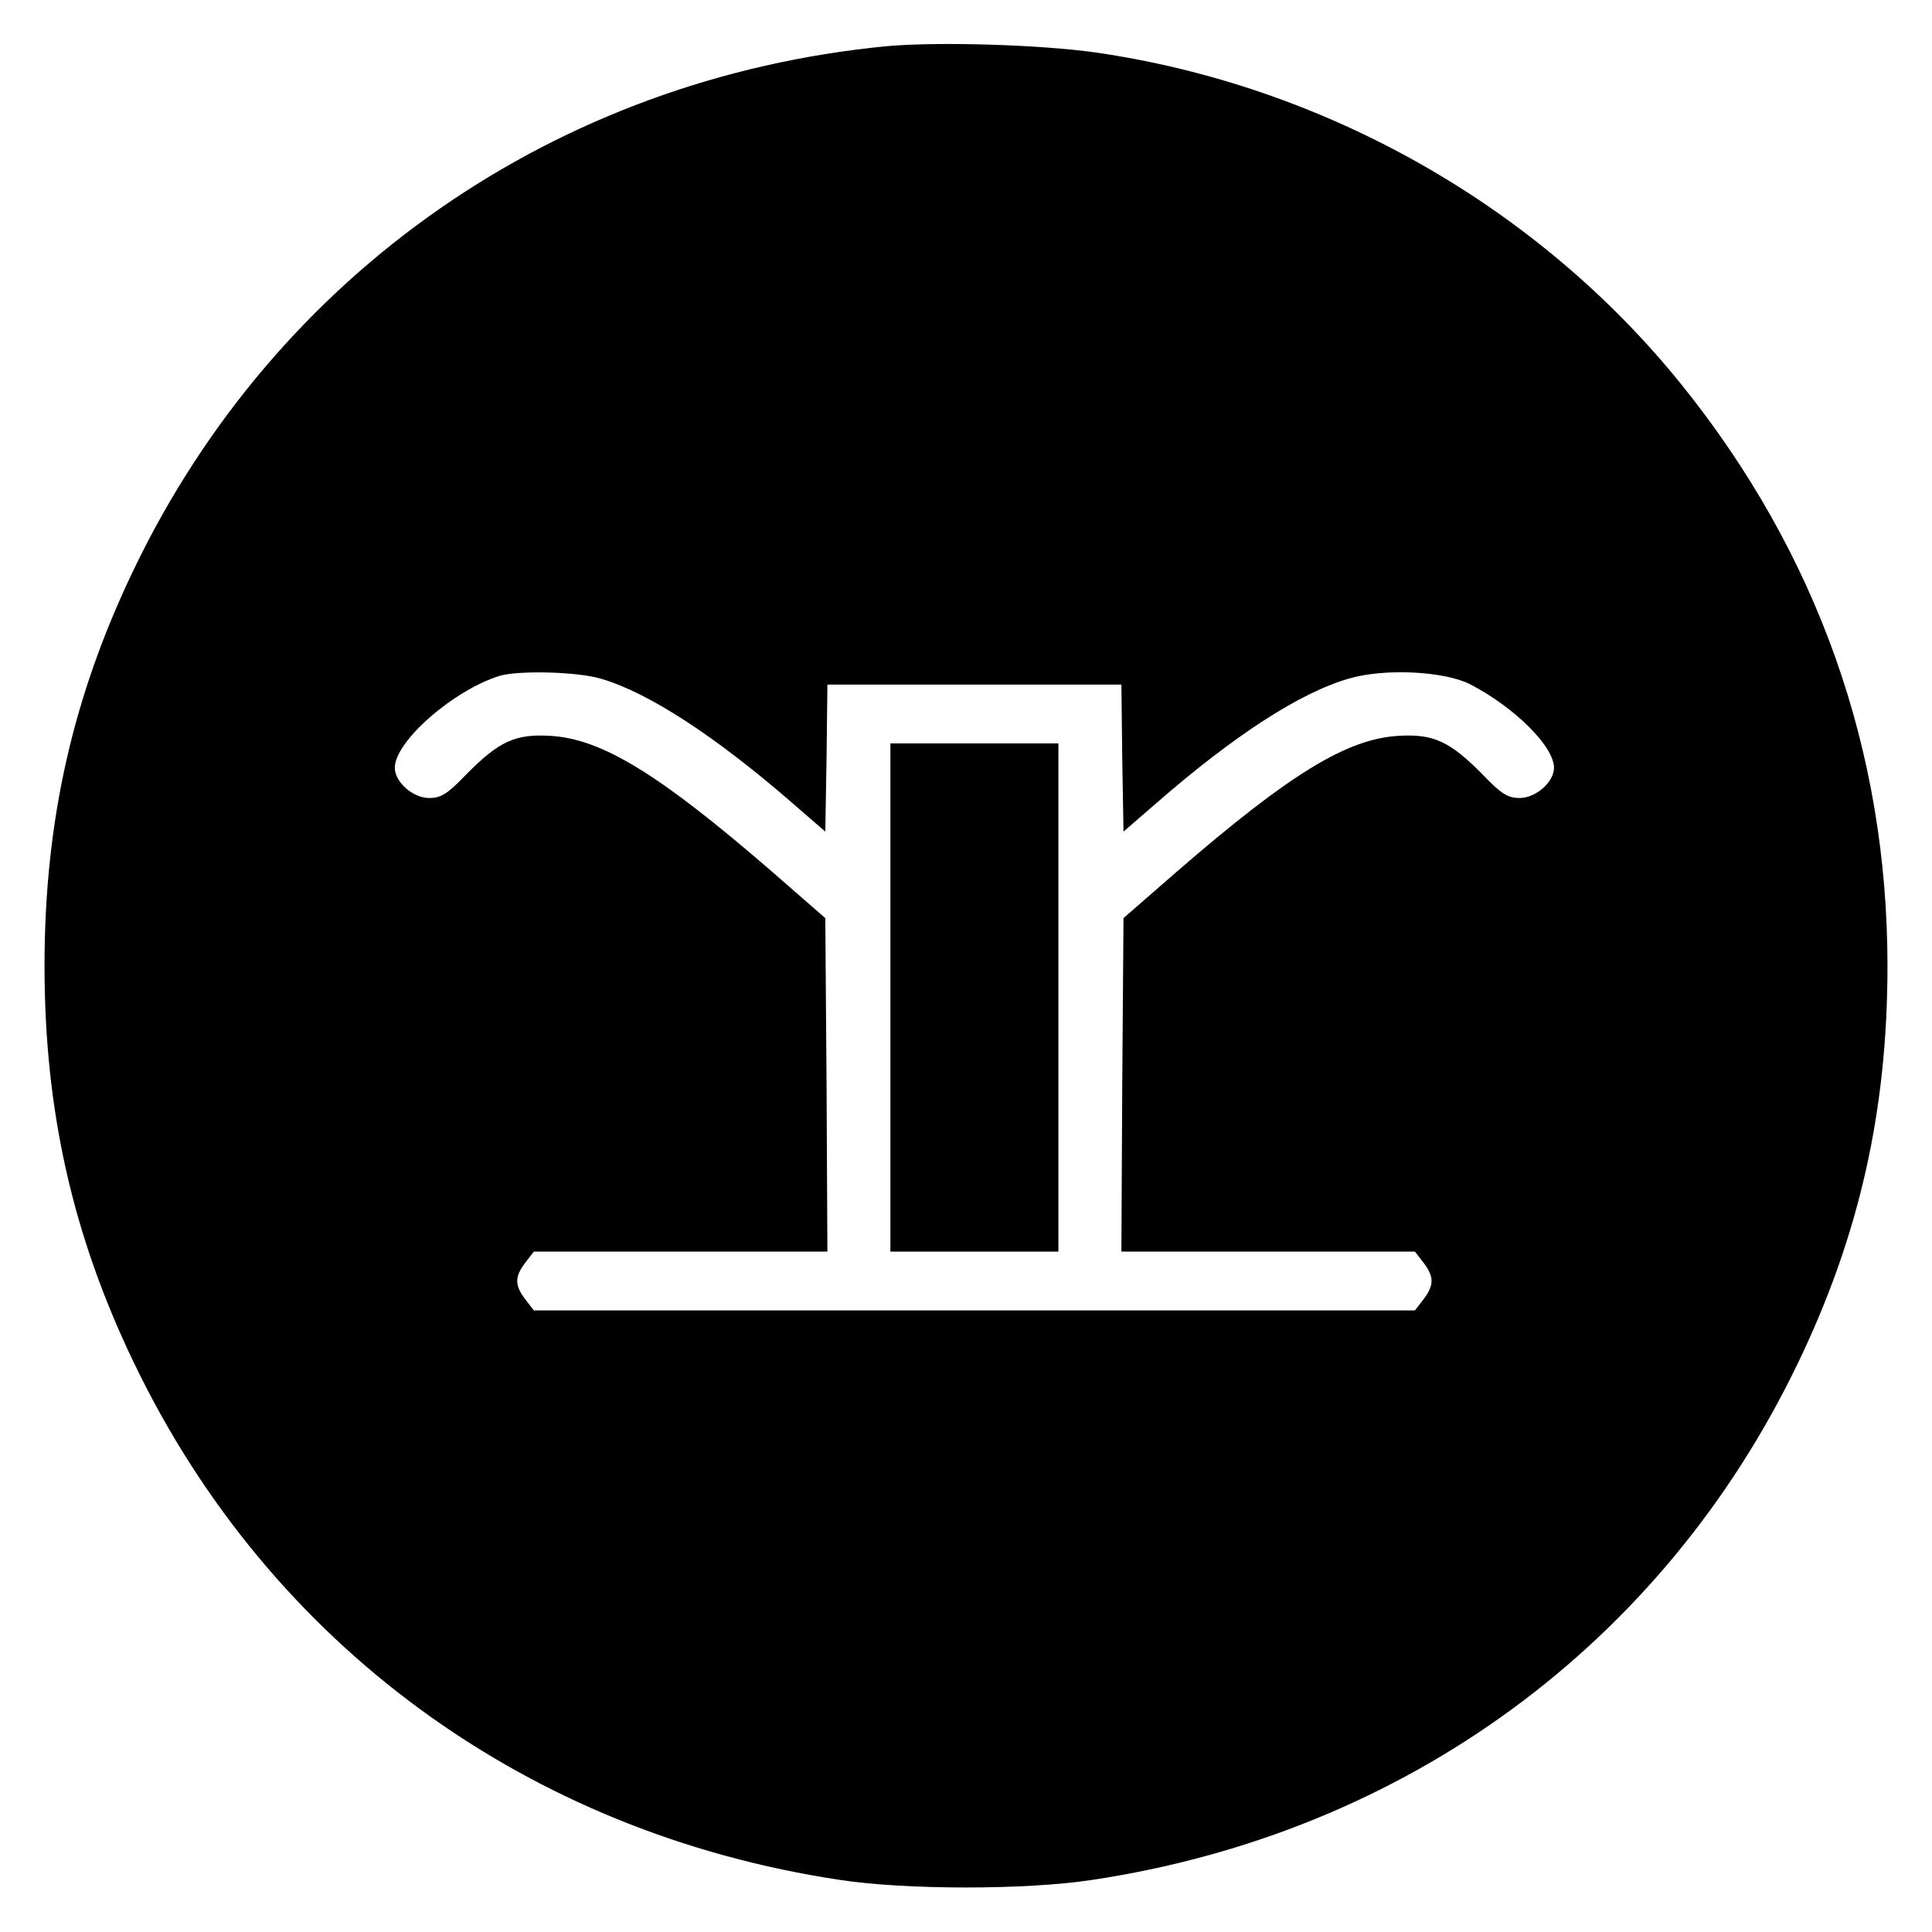
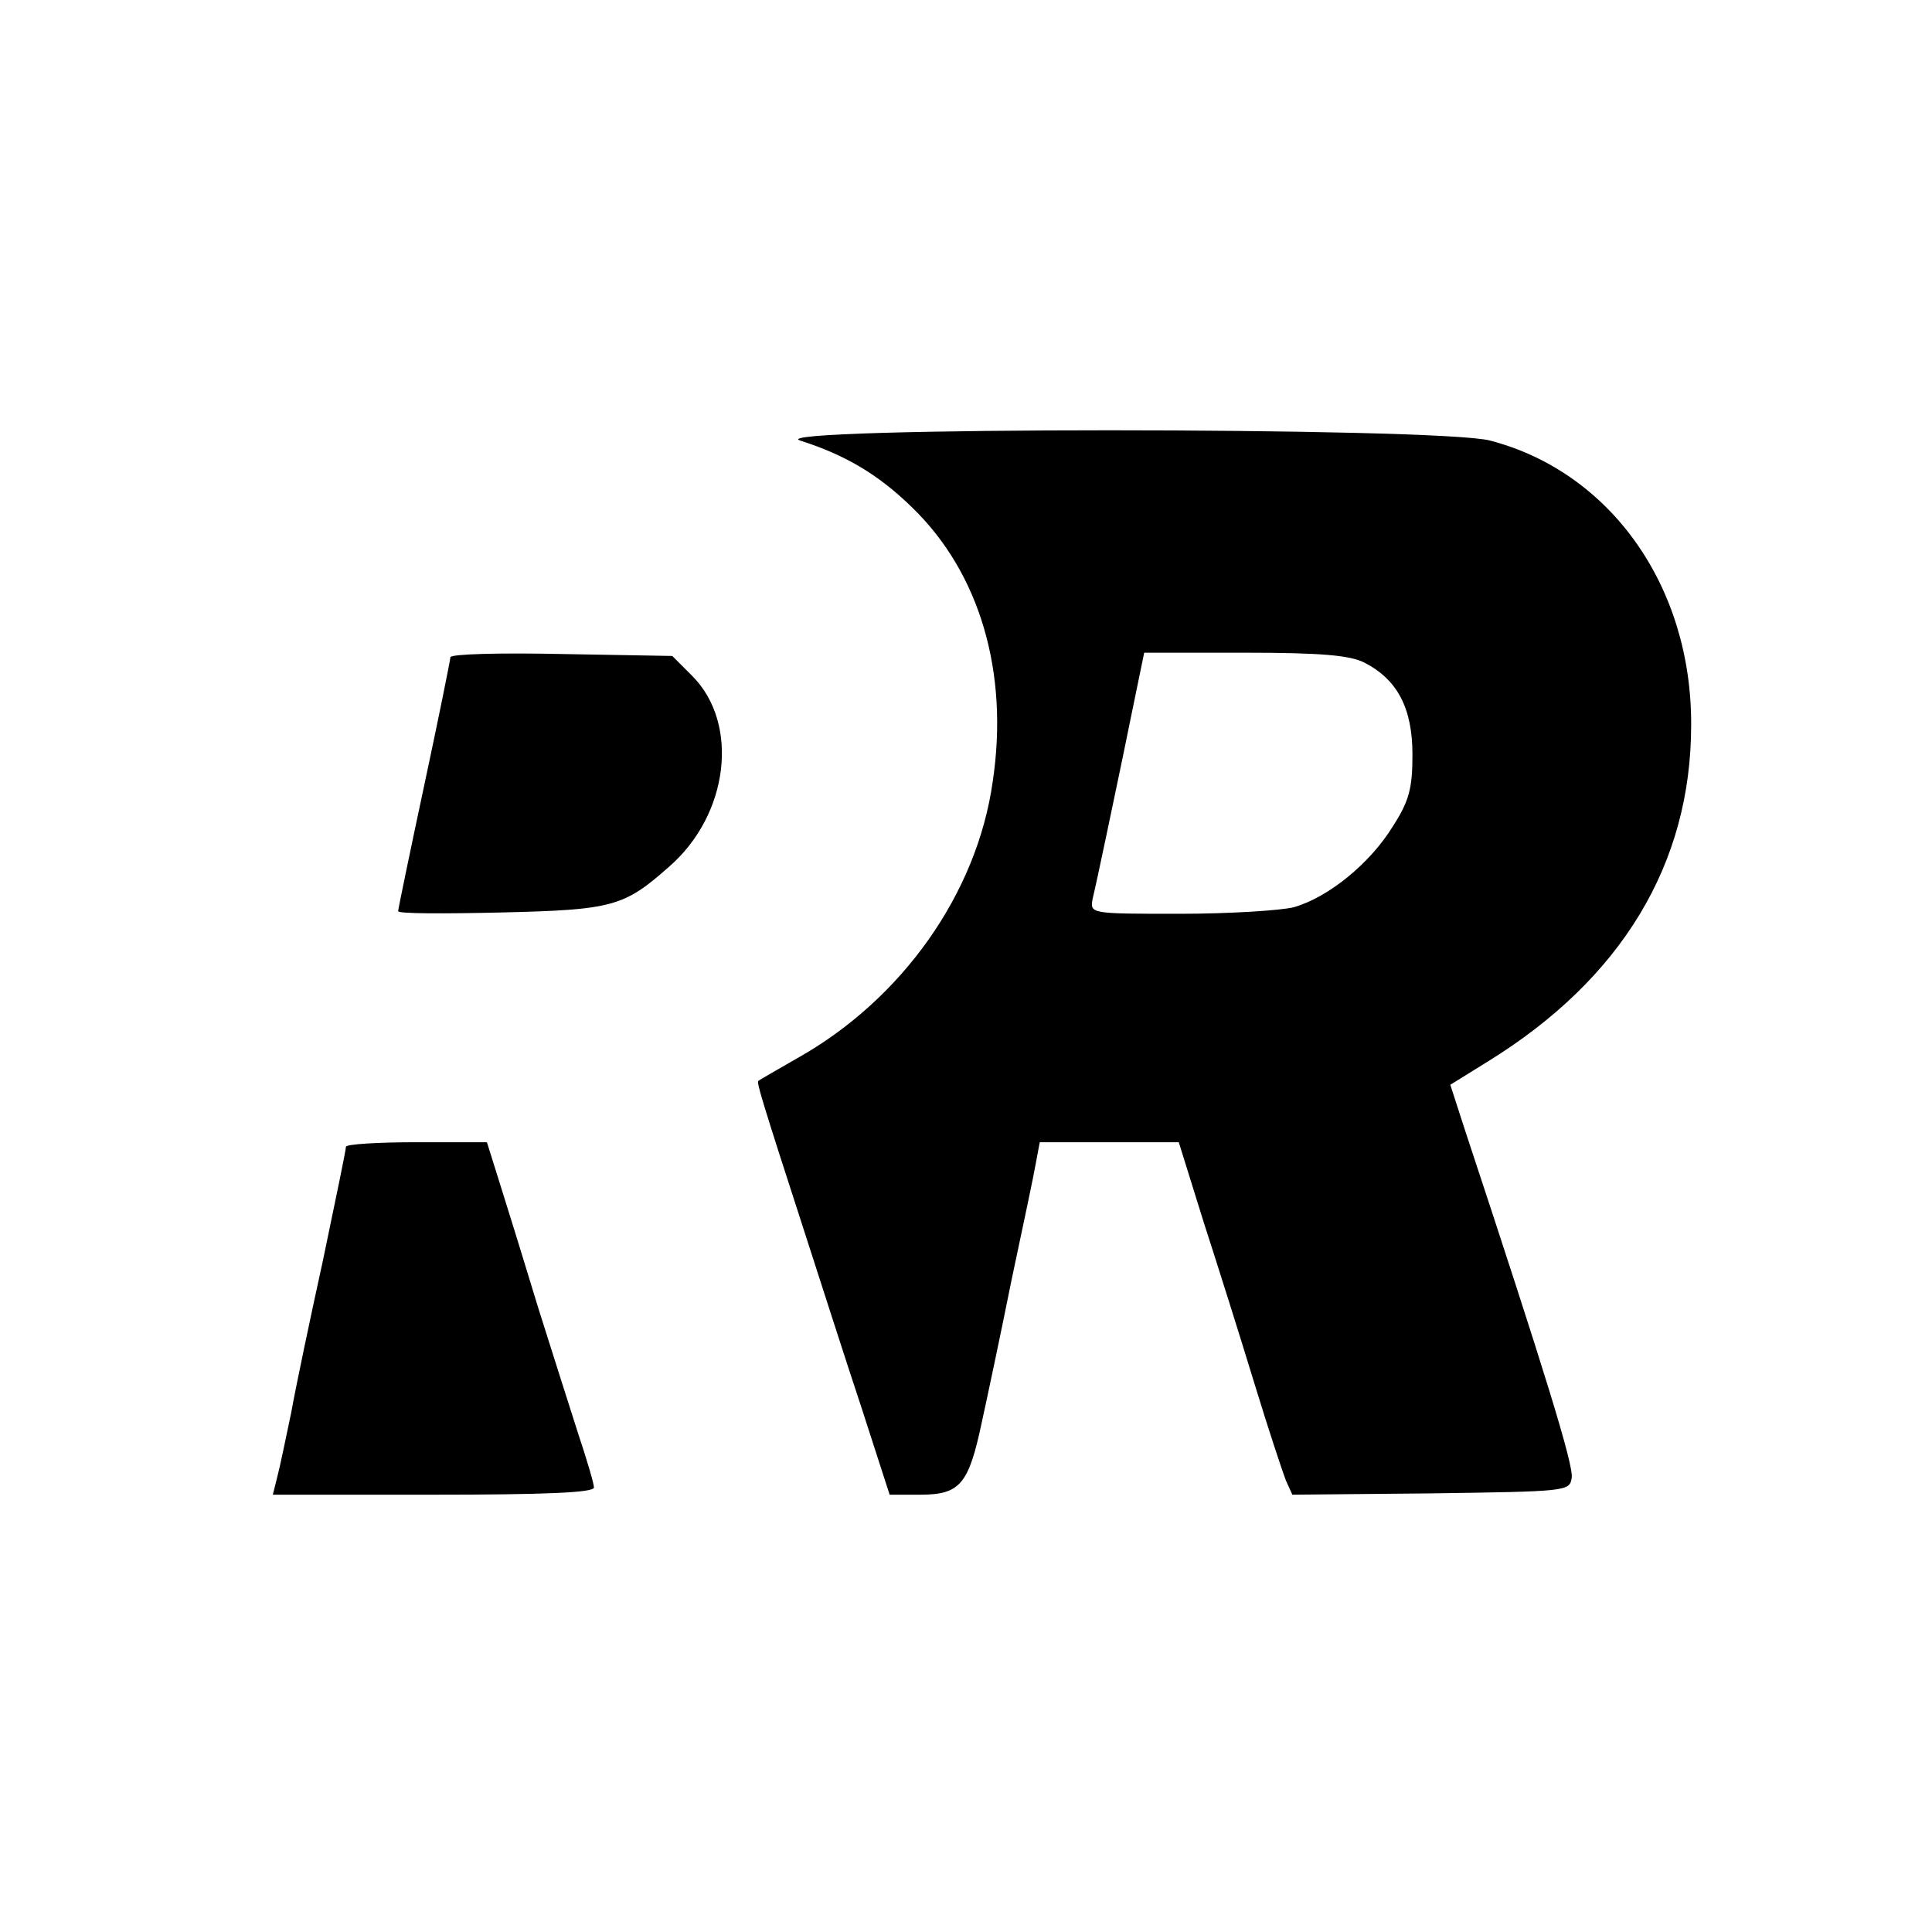
- <svg xmlns="http://www.w3.org/2000/svg" version="1.0" width="460pt" height="460pt" viewBox="0 0 460 460" preserveAspectRatio="xMidYMid meet">
-   <g transform="translate(0,460) scale(0.1,-0.1)" fill="#000000" stroke="none">
-     <path d="M2111 4490 c-786 -76 -1453 -540 -1792 -1245 -146 -303 -213 -601 -213 -945 0 -344 67 -642 213 -945 322 -670 935 -1119 1681 -1231 156 -24 444 -24 600 0 746 112 1359 561 1681 1231 146 303 213 601 213 945 0 513 -167 983 -491 1385 -342 424 -848 711 -1394 790 -135 19 -376 26 -498 15z m-680 -1506 c113 -33 273 -137 459 -299 l75 -65 3 175 2 175 350 0 350 0 2 -175 3 -175 75 65 c189 165 347 267 464 300 84 24 224 17 286 -14 106 -55 200 -148 200 -199 0 -34 -43 -72 -82 -72 -28 0 -44 10 -88 56 -78 79 -117 97 -200 92 -123 -7 -260 -91 -530 -325 l-125 -109 -3 -397 -2 -397 349 0 350 0 20 -26 c26 -34 26 -54 0 -88 l-20 -26 -1049 0 -1049 0 -20 26 c-26 34 -26 54 0 88 l20 26 350 0 349 0 -2 397 -3 397 -125 109 c-270 234 -407 318 -530 325 -83 5 -122 -13 -200 -92 -44 -46 -60 -56 -88 -56 -39 0 -82 38 -82 72 0 63 140 185 250 219 45 13 184 10 241 -7z" />
-     <path d="M2120 2225 l0 -605 200 0 200 0 0 605 0 605 -200 0 -200 0 0 -605z" />
+ <svg xmlns="http://www.w3.org/2000/svg" version="1.0" width="296pt" height="296pt" viewBox="0 0 296 296" preserveAspectRatio="xMidYMid meet">
+   <g transform="translate(0,296) scale(0.1,-0.1)" fill="#000000" stroke="none">
+     <path d="M1226 2285 c69 -22 120 -52 172 -103 103 -100 148 -252 123 -419 -24 -172 -139 -334 -299 -424 -31 -18 -58 -33 -60 -35 -3 -2 2 -20 73 -239 23 -71 61 -190 85 -262 l43 -133 47 0 c61 0 74 16 94 110 9 41 30 140 46 220 17 80 34 160 37 178 l6 32 106 0 107 0 38 -122 c22 -68 57 -179 78 -248 21 -69 43 -135 48 -148 l10 -22 212 2 c209 3 213 3 216 24 3 19 -40 159 -163 531 l-23 71 58 36 c204 126 311 302 311 515 1 213 -124 388 -308 436 -79 21 -1123 21 -1057 0z m864 -340 c51 -26 74 -70 74 -141 0 -52 -5 -71 -30 -110 -35 -57 -99 -109 -152 -124 -20 -5 -99 -10 -175 -10 -137 0 -137 0 -133 23 3 12 12 54 20 92 8 39 25 118 37 178 l22 107 154 0 c117 0 161 -4 183 -15z" />
+     <path d="M690 1953 c0 -4 -18 -93 -40 -196 -22 -103 -40 -190 -40 -193 0 -4 71 -4 158 -2 171 4 188 9 257 70 92 80 108 219 36 292 l-31 31 -170 3 c-94 2 -170 0 -170 -5z" />
+     <path d="M530 1203 c0 -5 -16 -82 -35 -173 -20 -91 -42 -196 -49 -235 -8 -38 -17 -82 -21 -97 l-7 -28 246 0 c169 0 246 3 246 11 0 6 -11 43 -24 82 -13 40 -40 126 -61 192 -20 66 -46 150 -58 188 l-21 67 -108 0 c-59 0 -108 -3 -108 -7z" />
  </g>
</svg>
